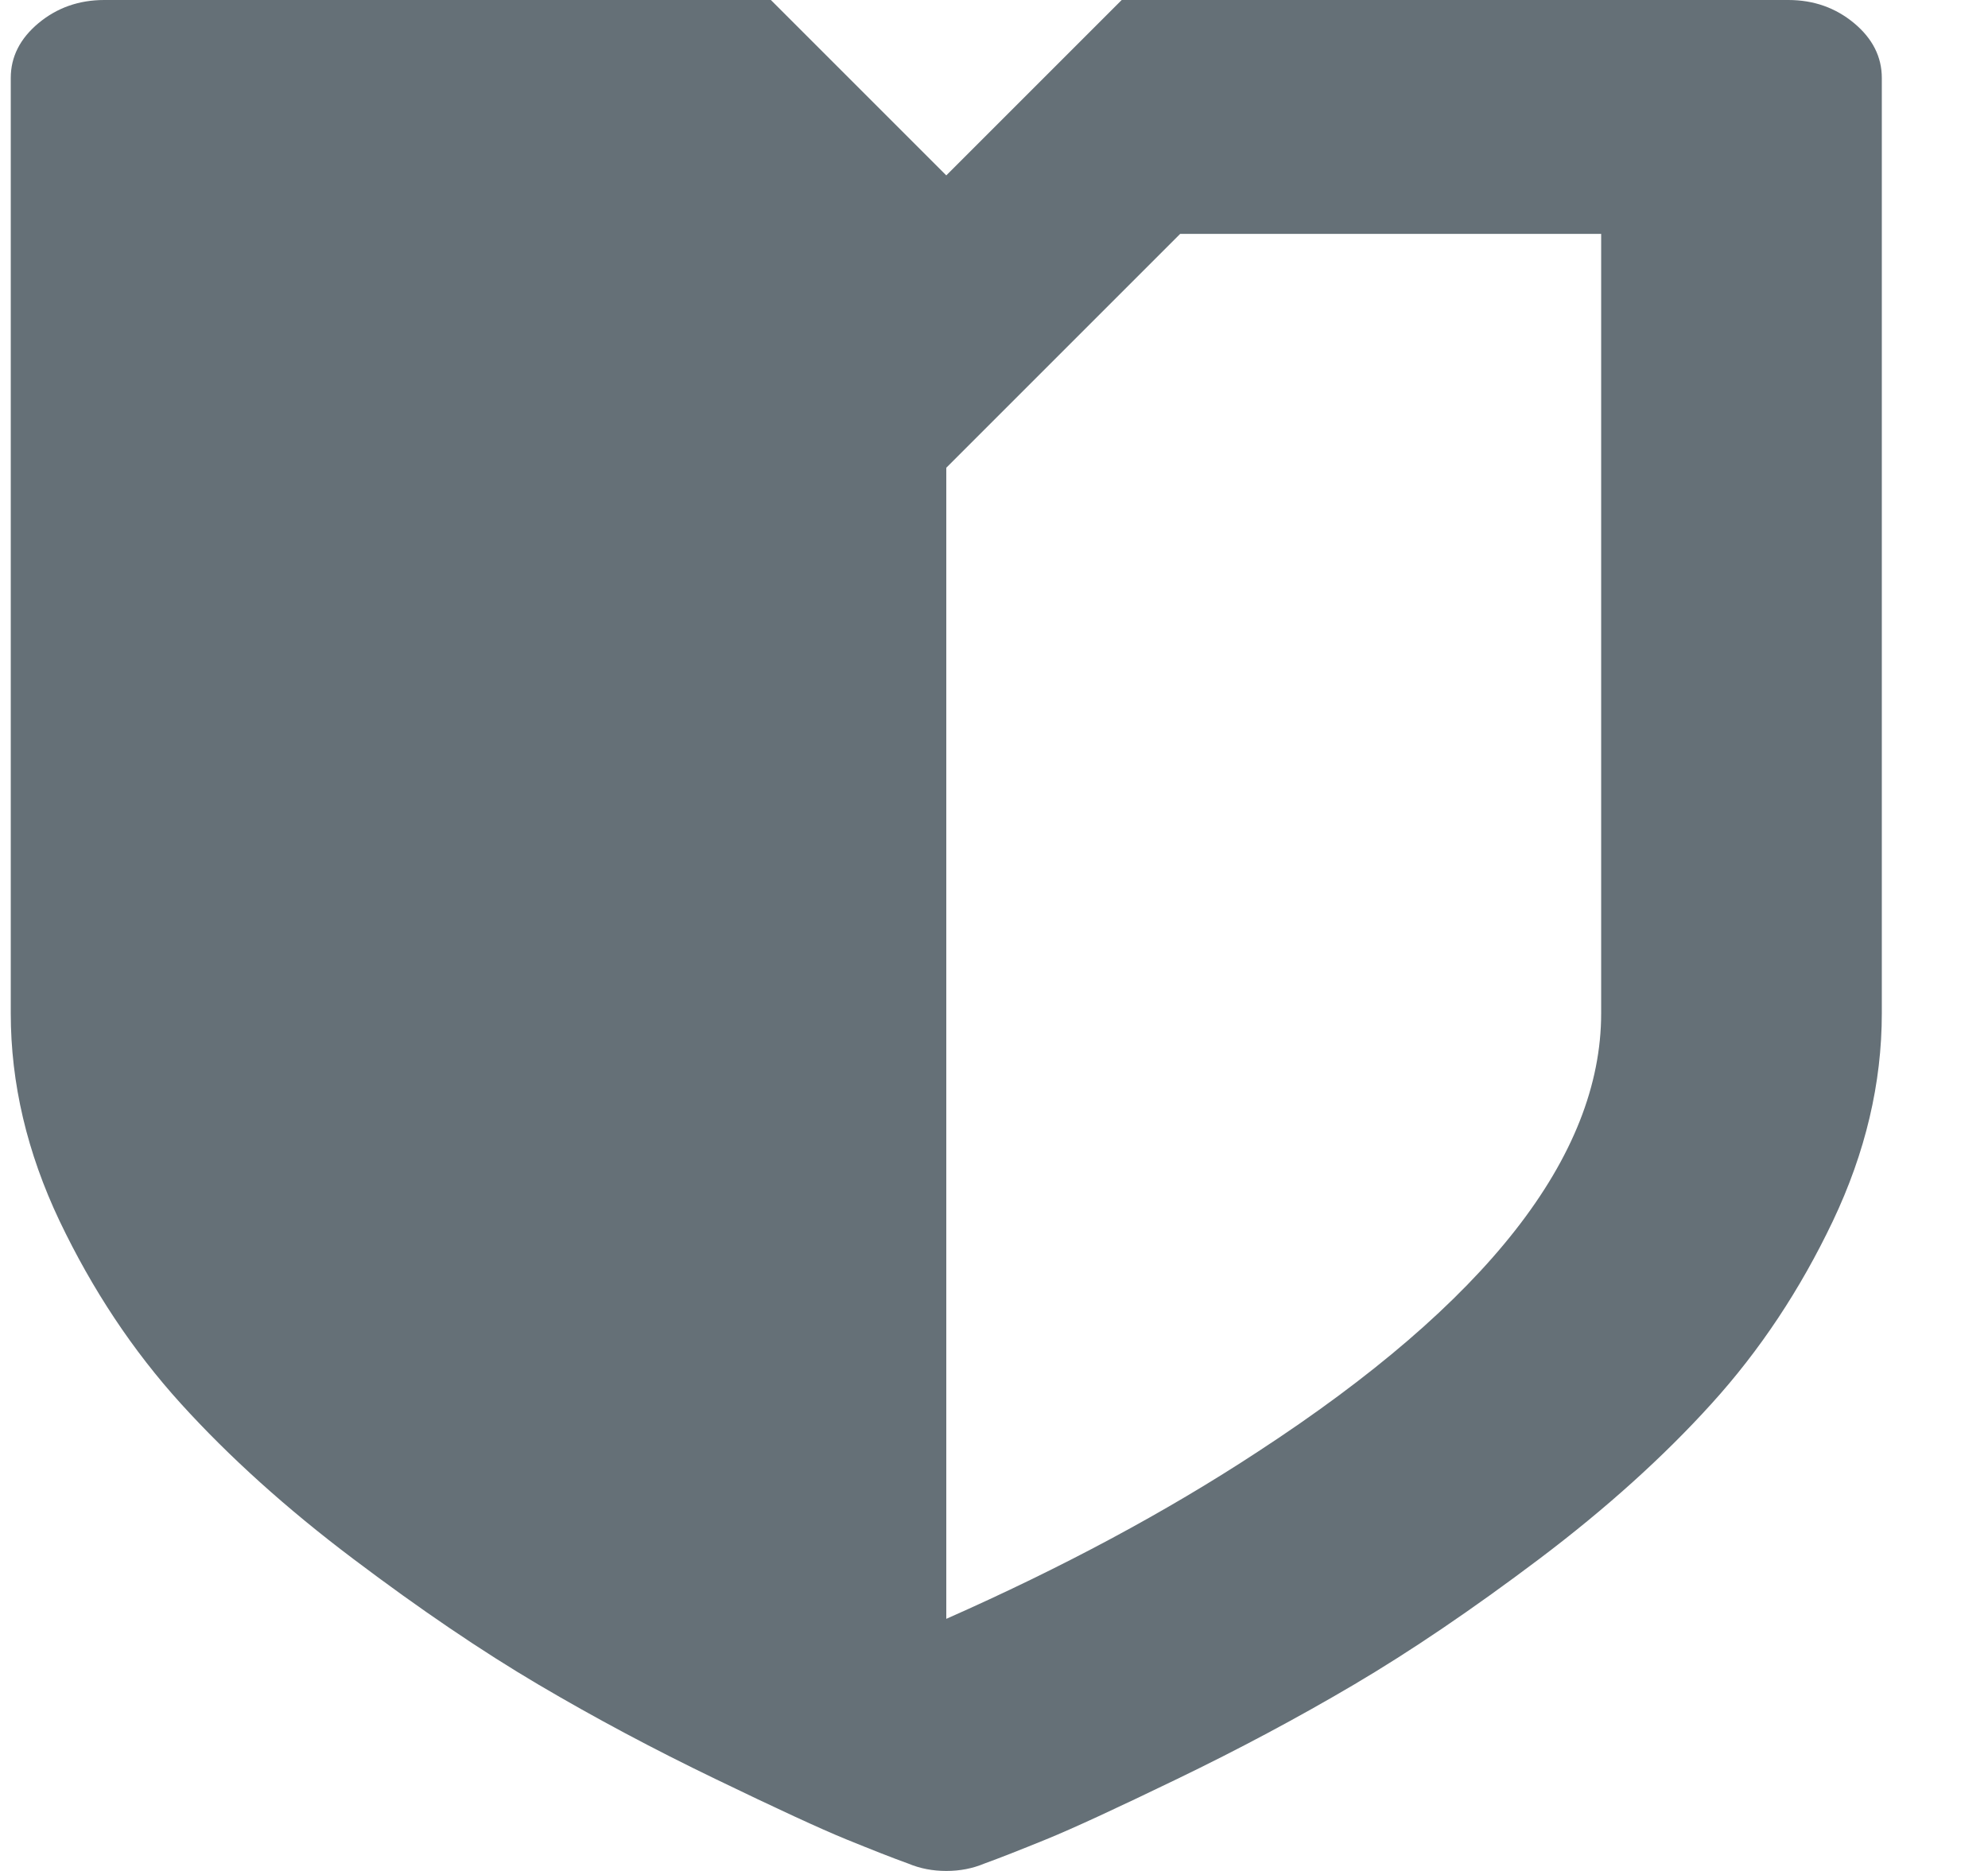
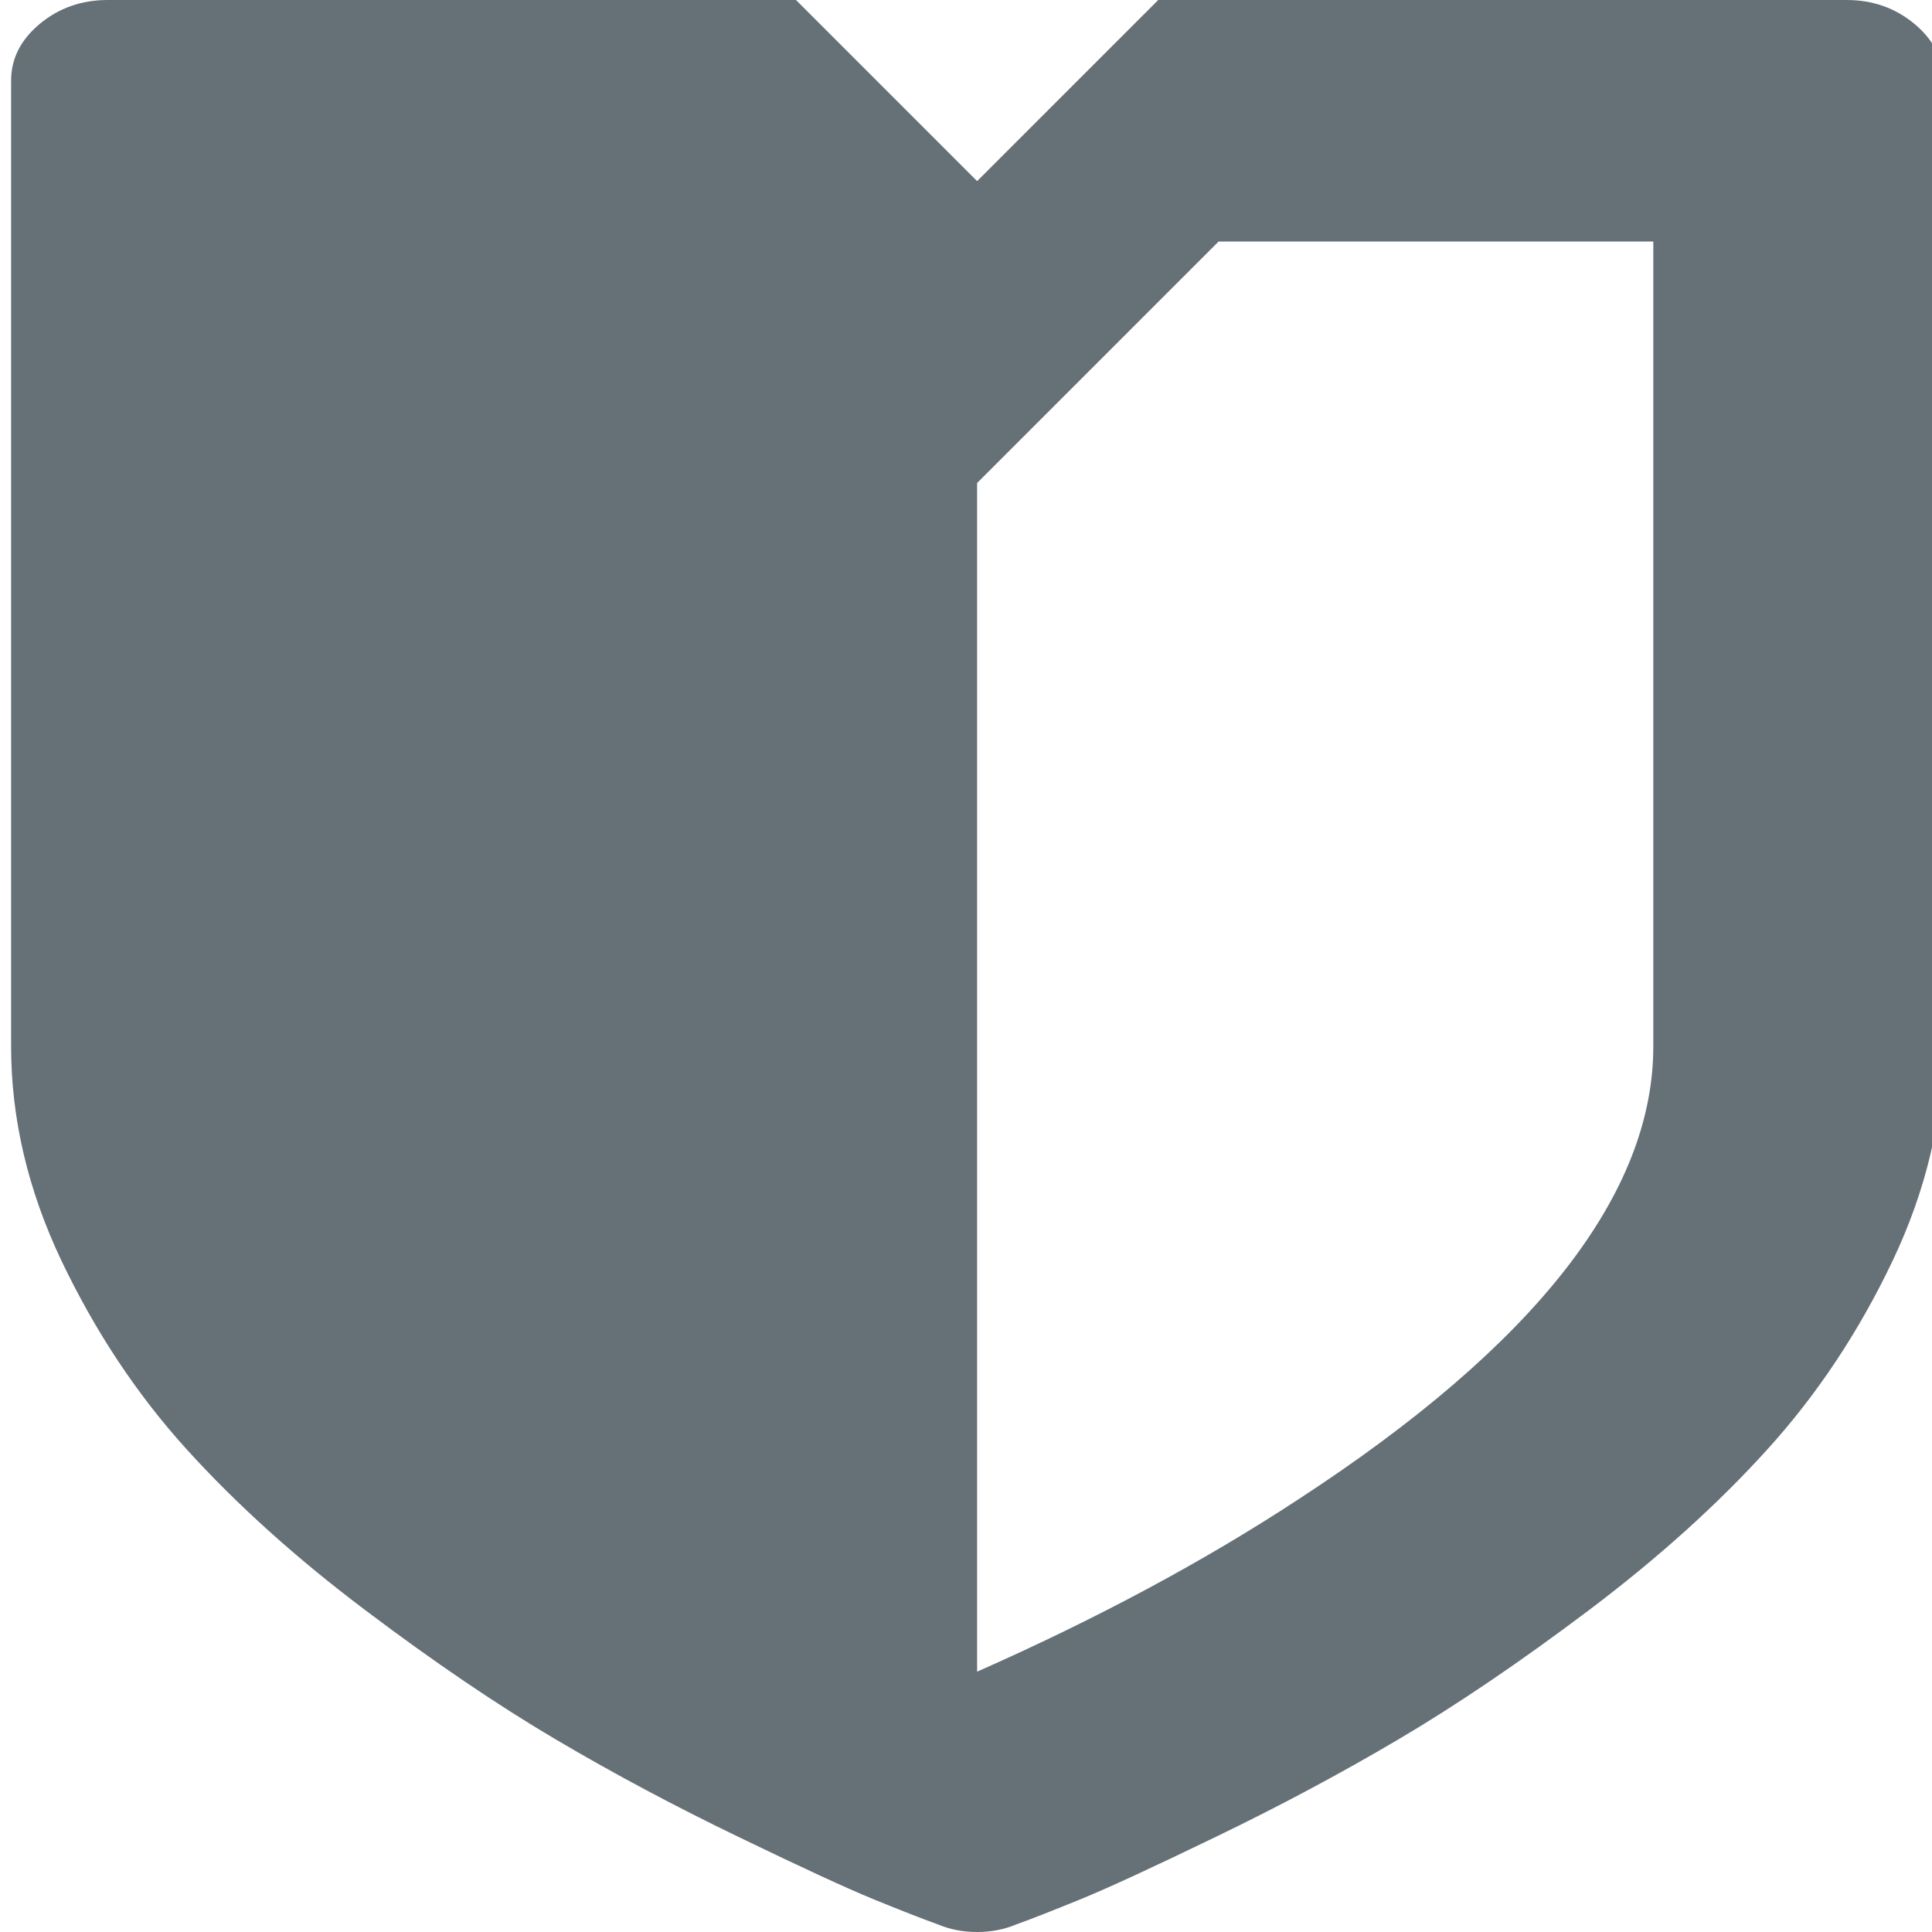
- <svg xmlns="http://www.w3.org/2000/svg" width="17" height="16" viewBox="0 0 17 16" fill="none">
+ <svg xmlns="http://www.w3.org/2000/svg" width="16" height="16" viewBox="0 0 16 16" fill="none">
  <path d="M15.855 0.198C15.696 0.066 15.509 0 15.292 0H9.592L8.092 1.5L6.592 0H0.892C0.675 0 0.488 0.066 0.329 0.198C0.171 0.33 0.092 0.486 0.092 0.667V8.666C0.092 9.264 0.231 9.856 0.51 10.443C0.79 11.029 1.135 11.55 1.548 12.005C1.961 12.46 2.452 12.903 3.023 13.333C3.594 13.764 4.121 14.121 4.604 14.406C5.087 14.691 5.592 14.96 6.117 15.213C6.642 15.467 7.015 15.639 7.235 15.729C7.456 15.819 7.633 15.889 7.767 15.937C7.867 15.979 7.975 16 8.092 16C8.209 16 8.317 15.979 8.417 15.937C8.55 15.889 8.727 15.819 8.948 15.729C9.169 15.639 9.542 15.467 10.067 15.213C10.591 14.96 11.096 14.691 11.579 14.406C12.062 14.121 12.589 13.764 13.161 13.333C13.731 12.903 14.223 12.46 14.635 12.005C15.048 11.55 15.394 11.029 15.673 10.443C15.952 9.856 16.092 9.264 16.092 8.666V0.667C16.092 0.486 16.013 0.33 15.855 0.198ZM13.692 8.666C13.692 9.889 12.713 11.139 10.754 12.416C9.971 12.93 9.083 13.406 8.092 13.844L8.092 4L10.092 2H13.692V8.666Z" fill="#657077" />
</svg>
